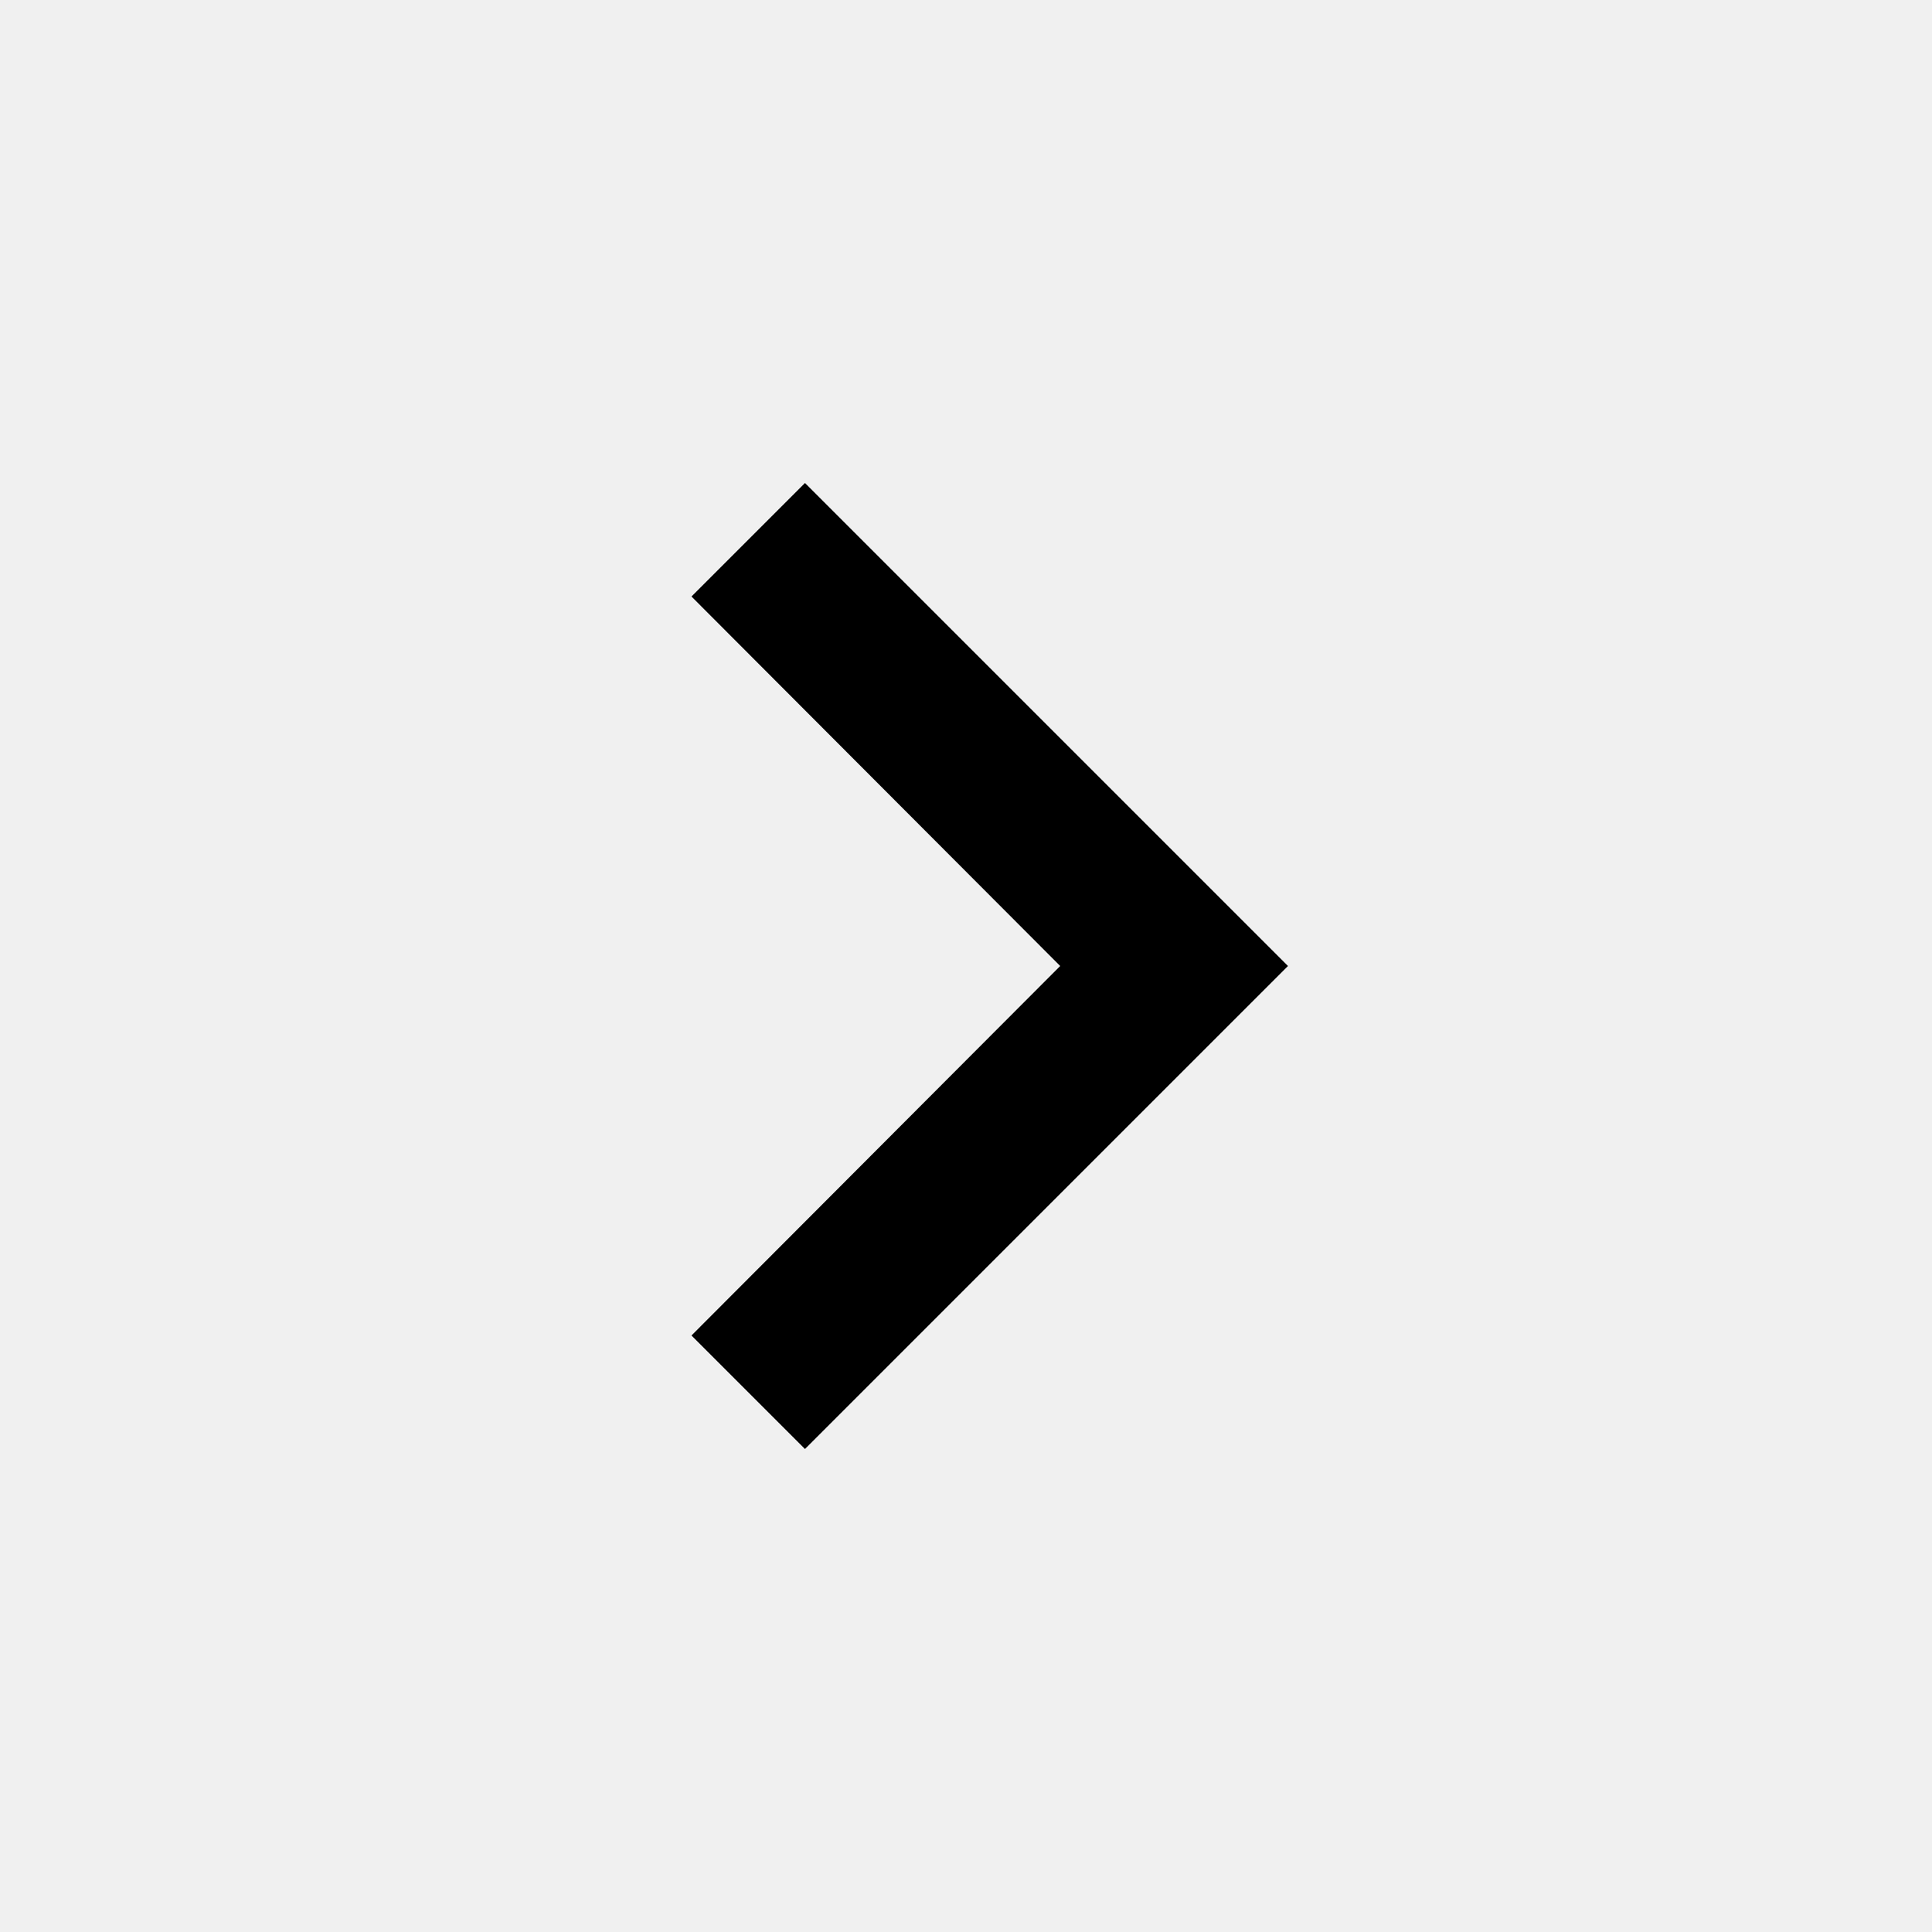
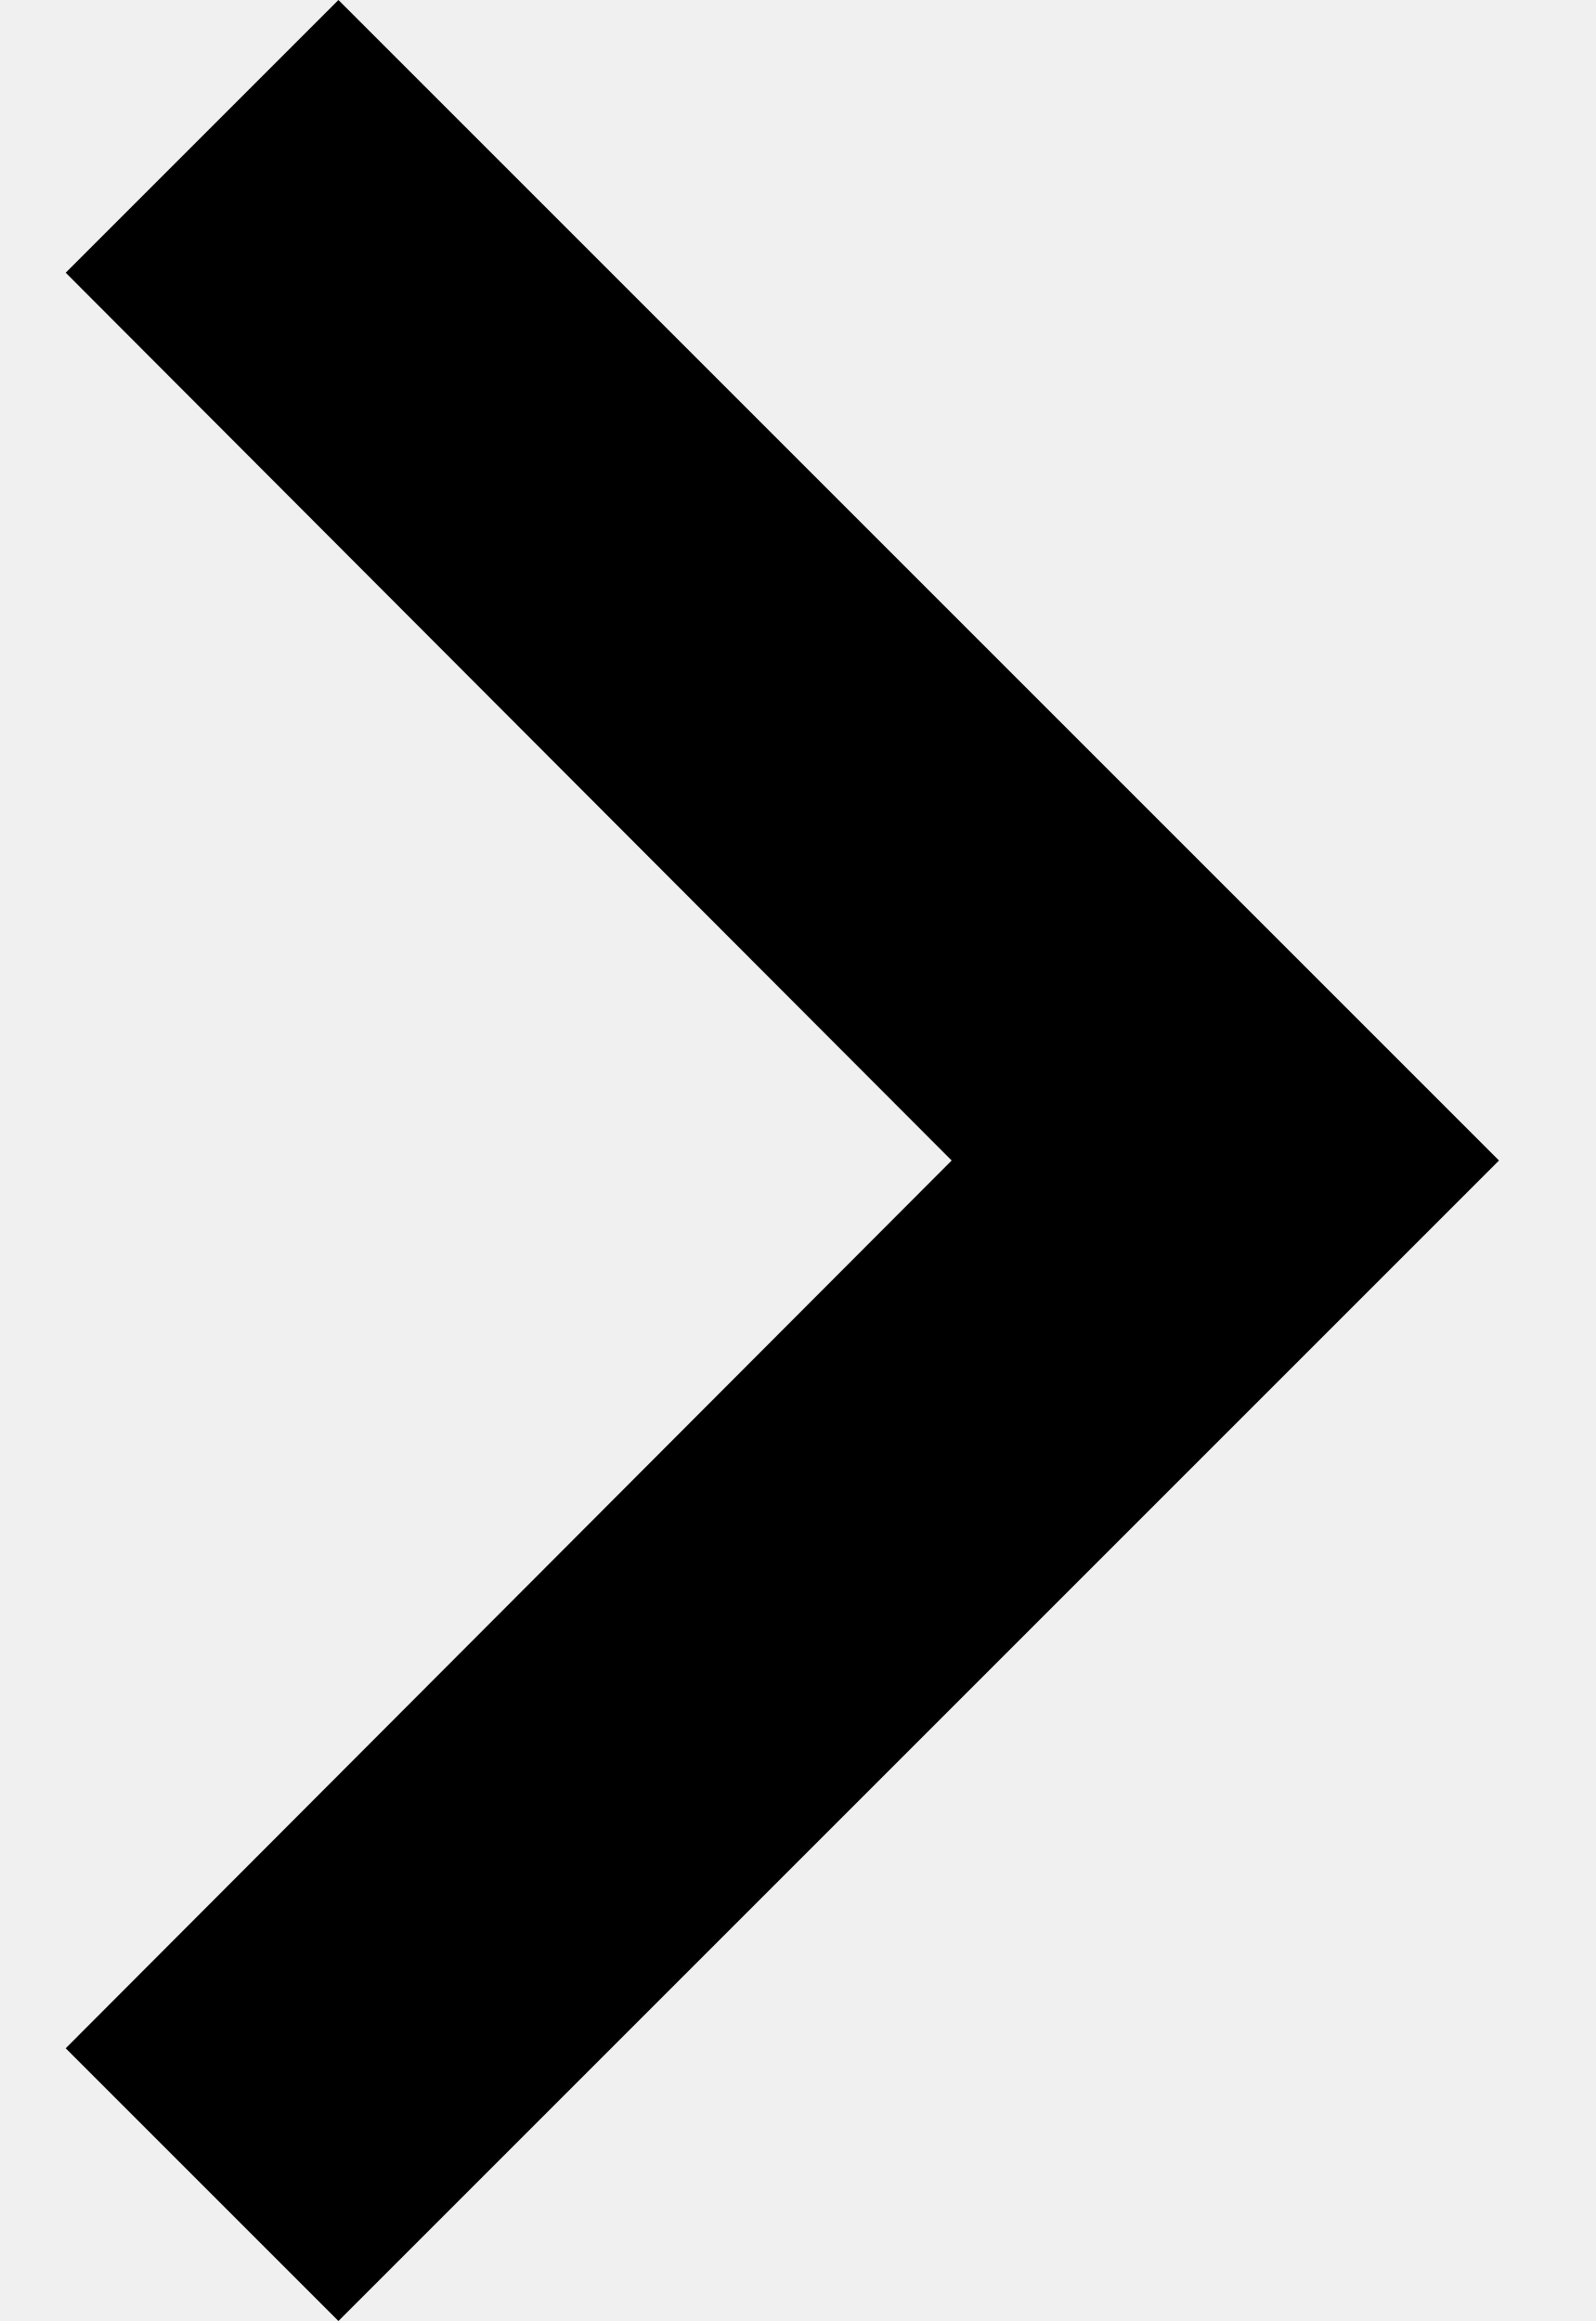
- <svg xmlns="http://www.w3.org/2000/svg" width="32" height="32" viewBox="0 0 32 32" fill="none">
-   <g clip-path="url(#clip0_7_238)">
-     <path d="M11.453 22.12L17.56 16L11.453 9.88L13.333 8L21.333 16L13.333 24L11.453 22.12Z" fill="black" />
-   </g>
-   <defs>
-     <clipPath id="clip0_7_238">
-       <rect width="32" height="32" fill="white" />
-     </clipPath>
-   </defs>
+ <svg xmlns="http://www.w3.org/2000/svg" width="11" height="16" viewBox="0 0 11 16" fill="none">
+   <path d="M0.453 14.12L6.56 8L0.453 1.88L2.333 0L10.333 8L2.333 16L0.453 14.12Z" fill="black" />
</svg>
